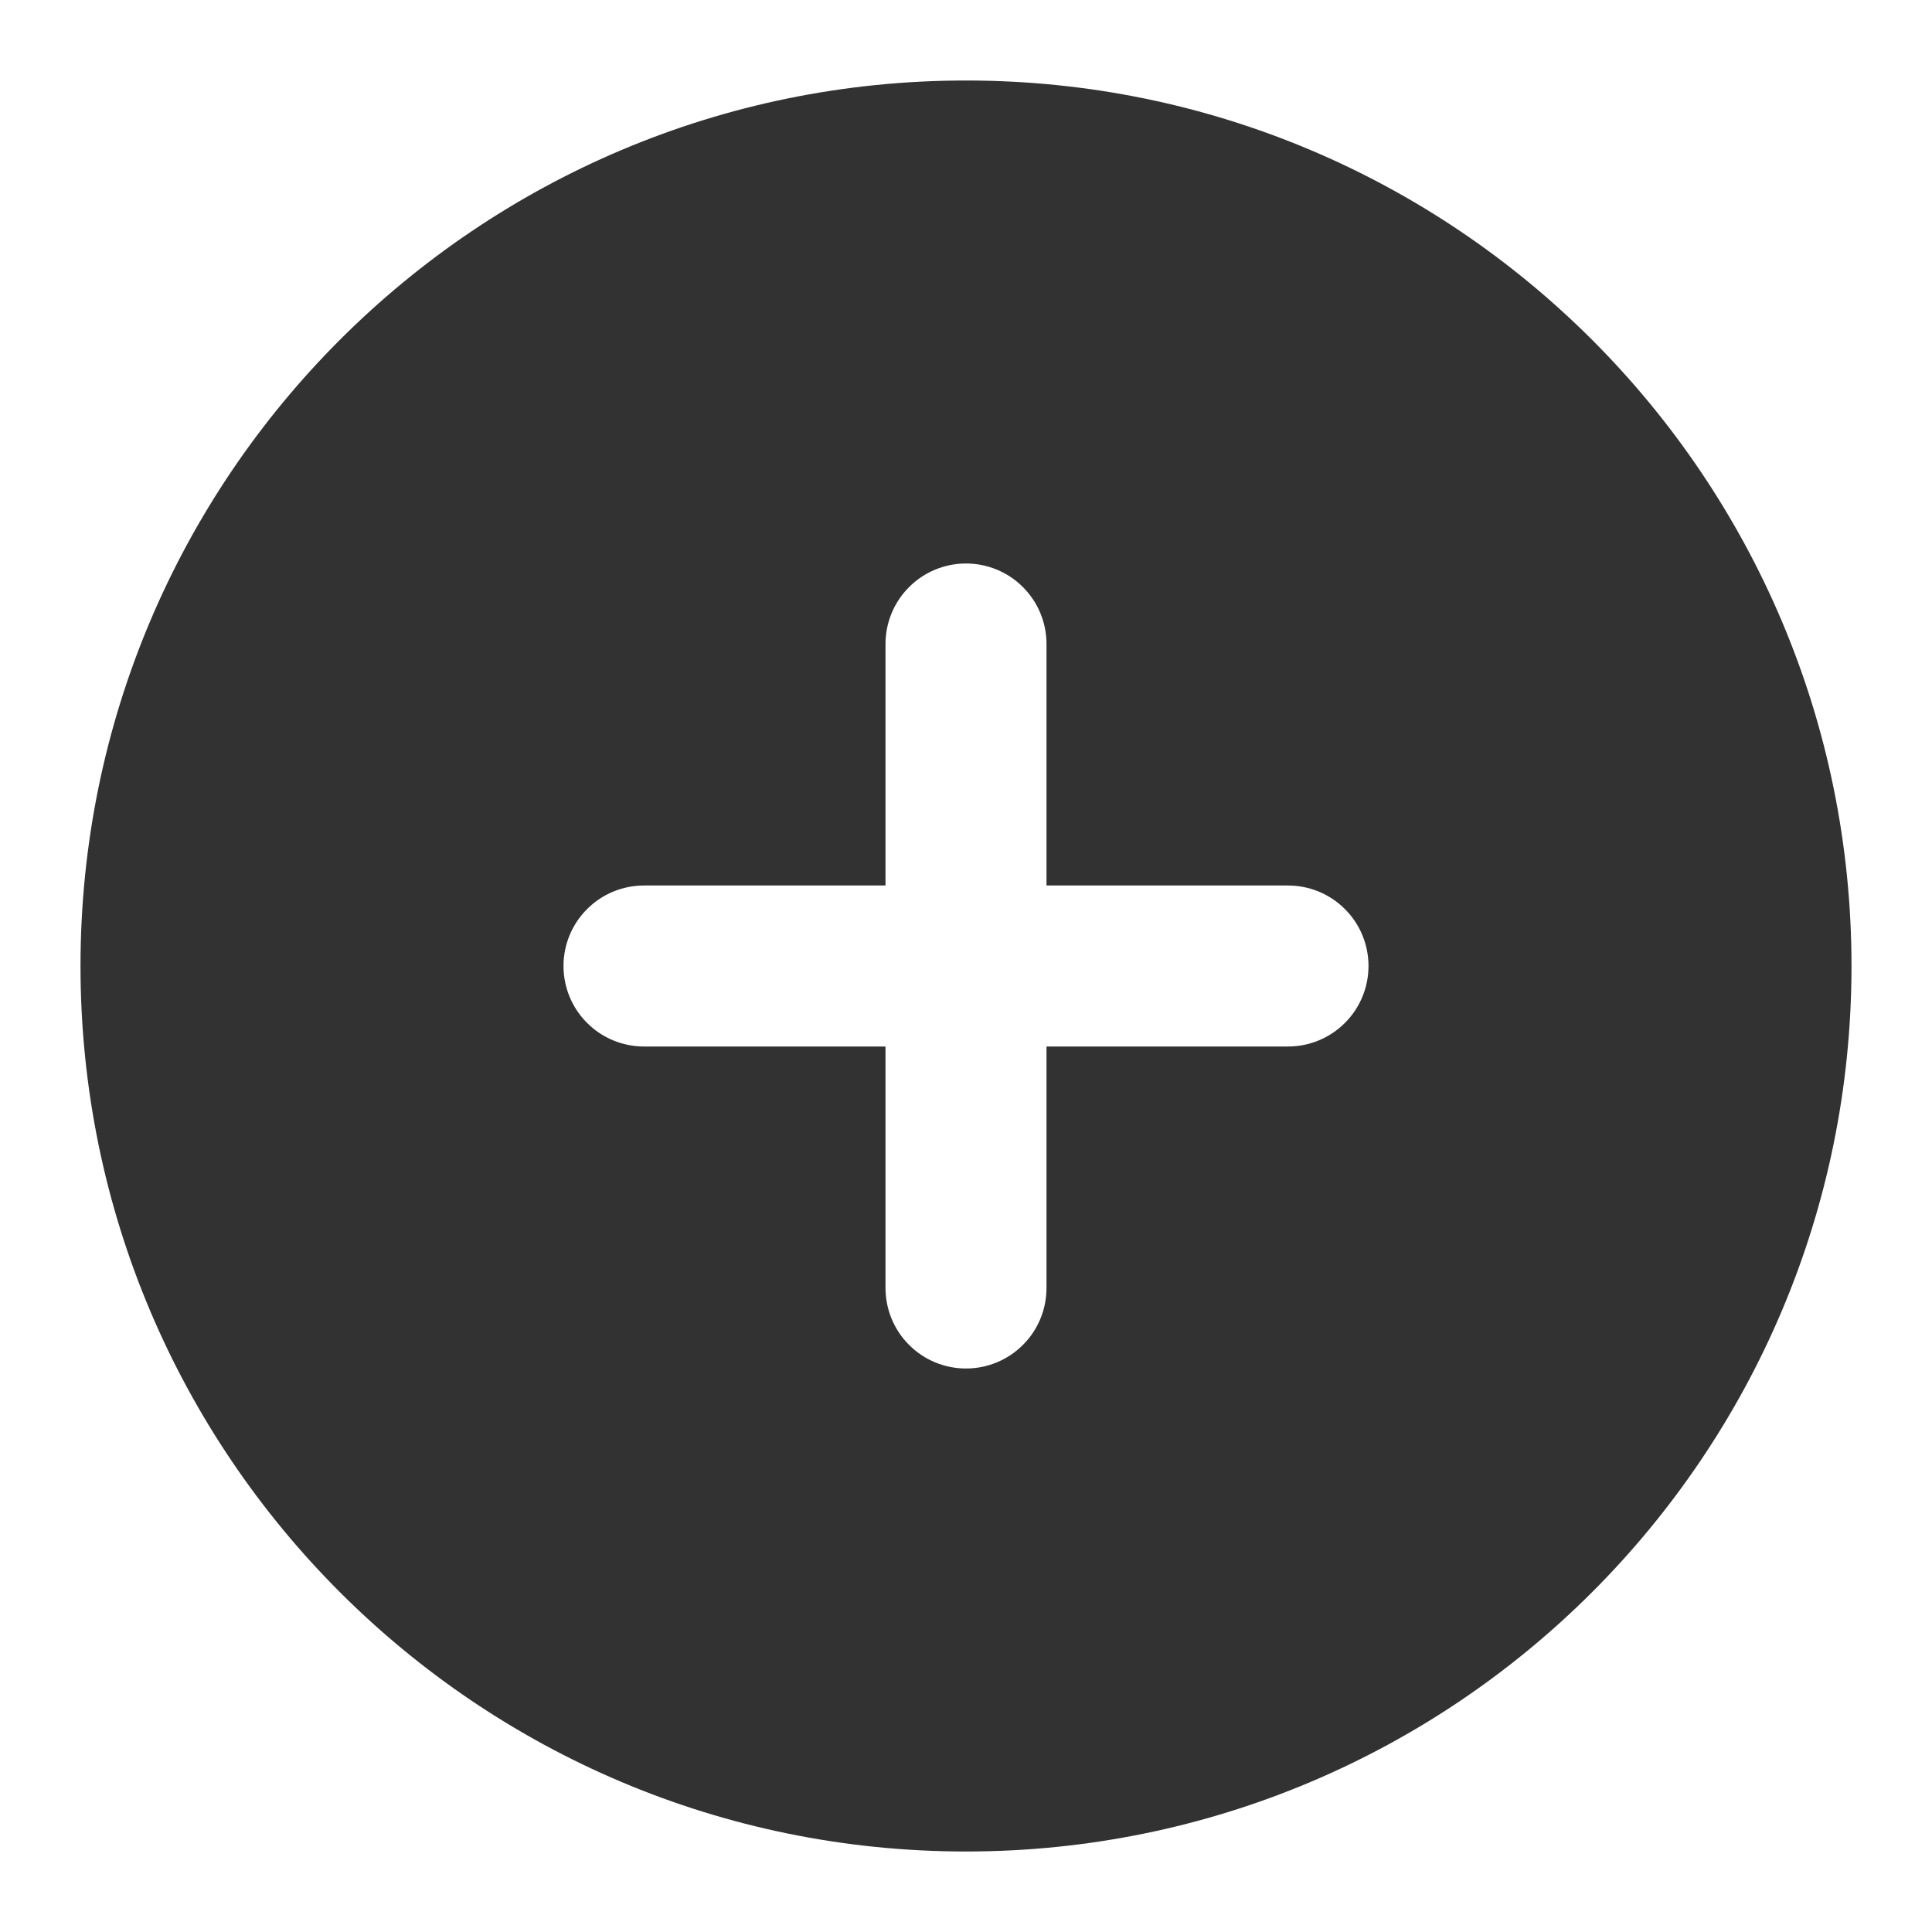
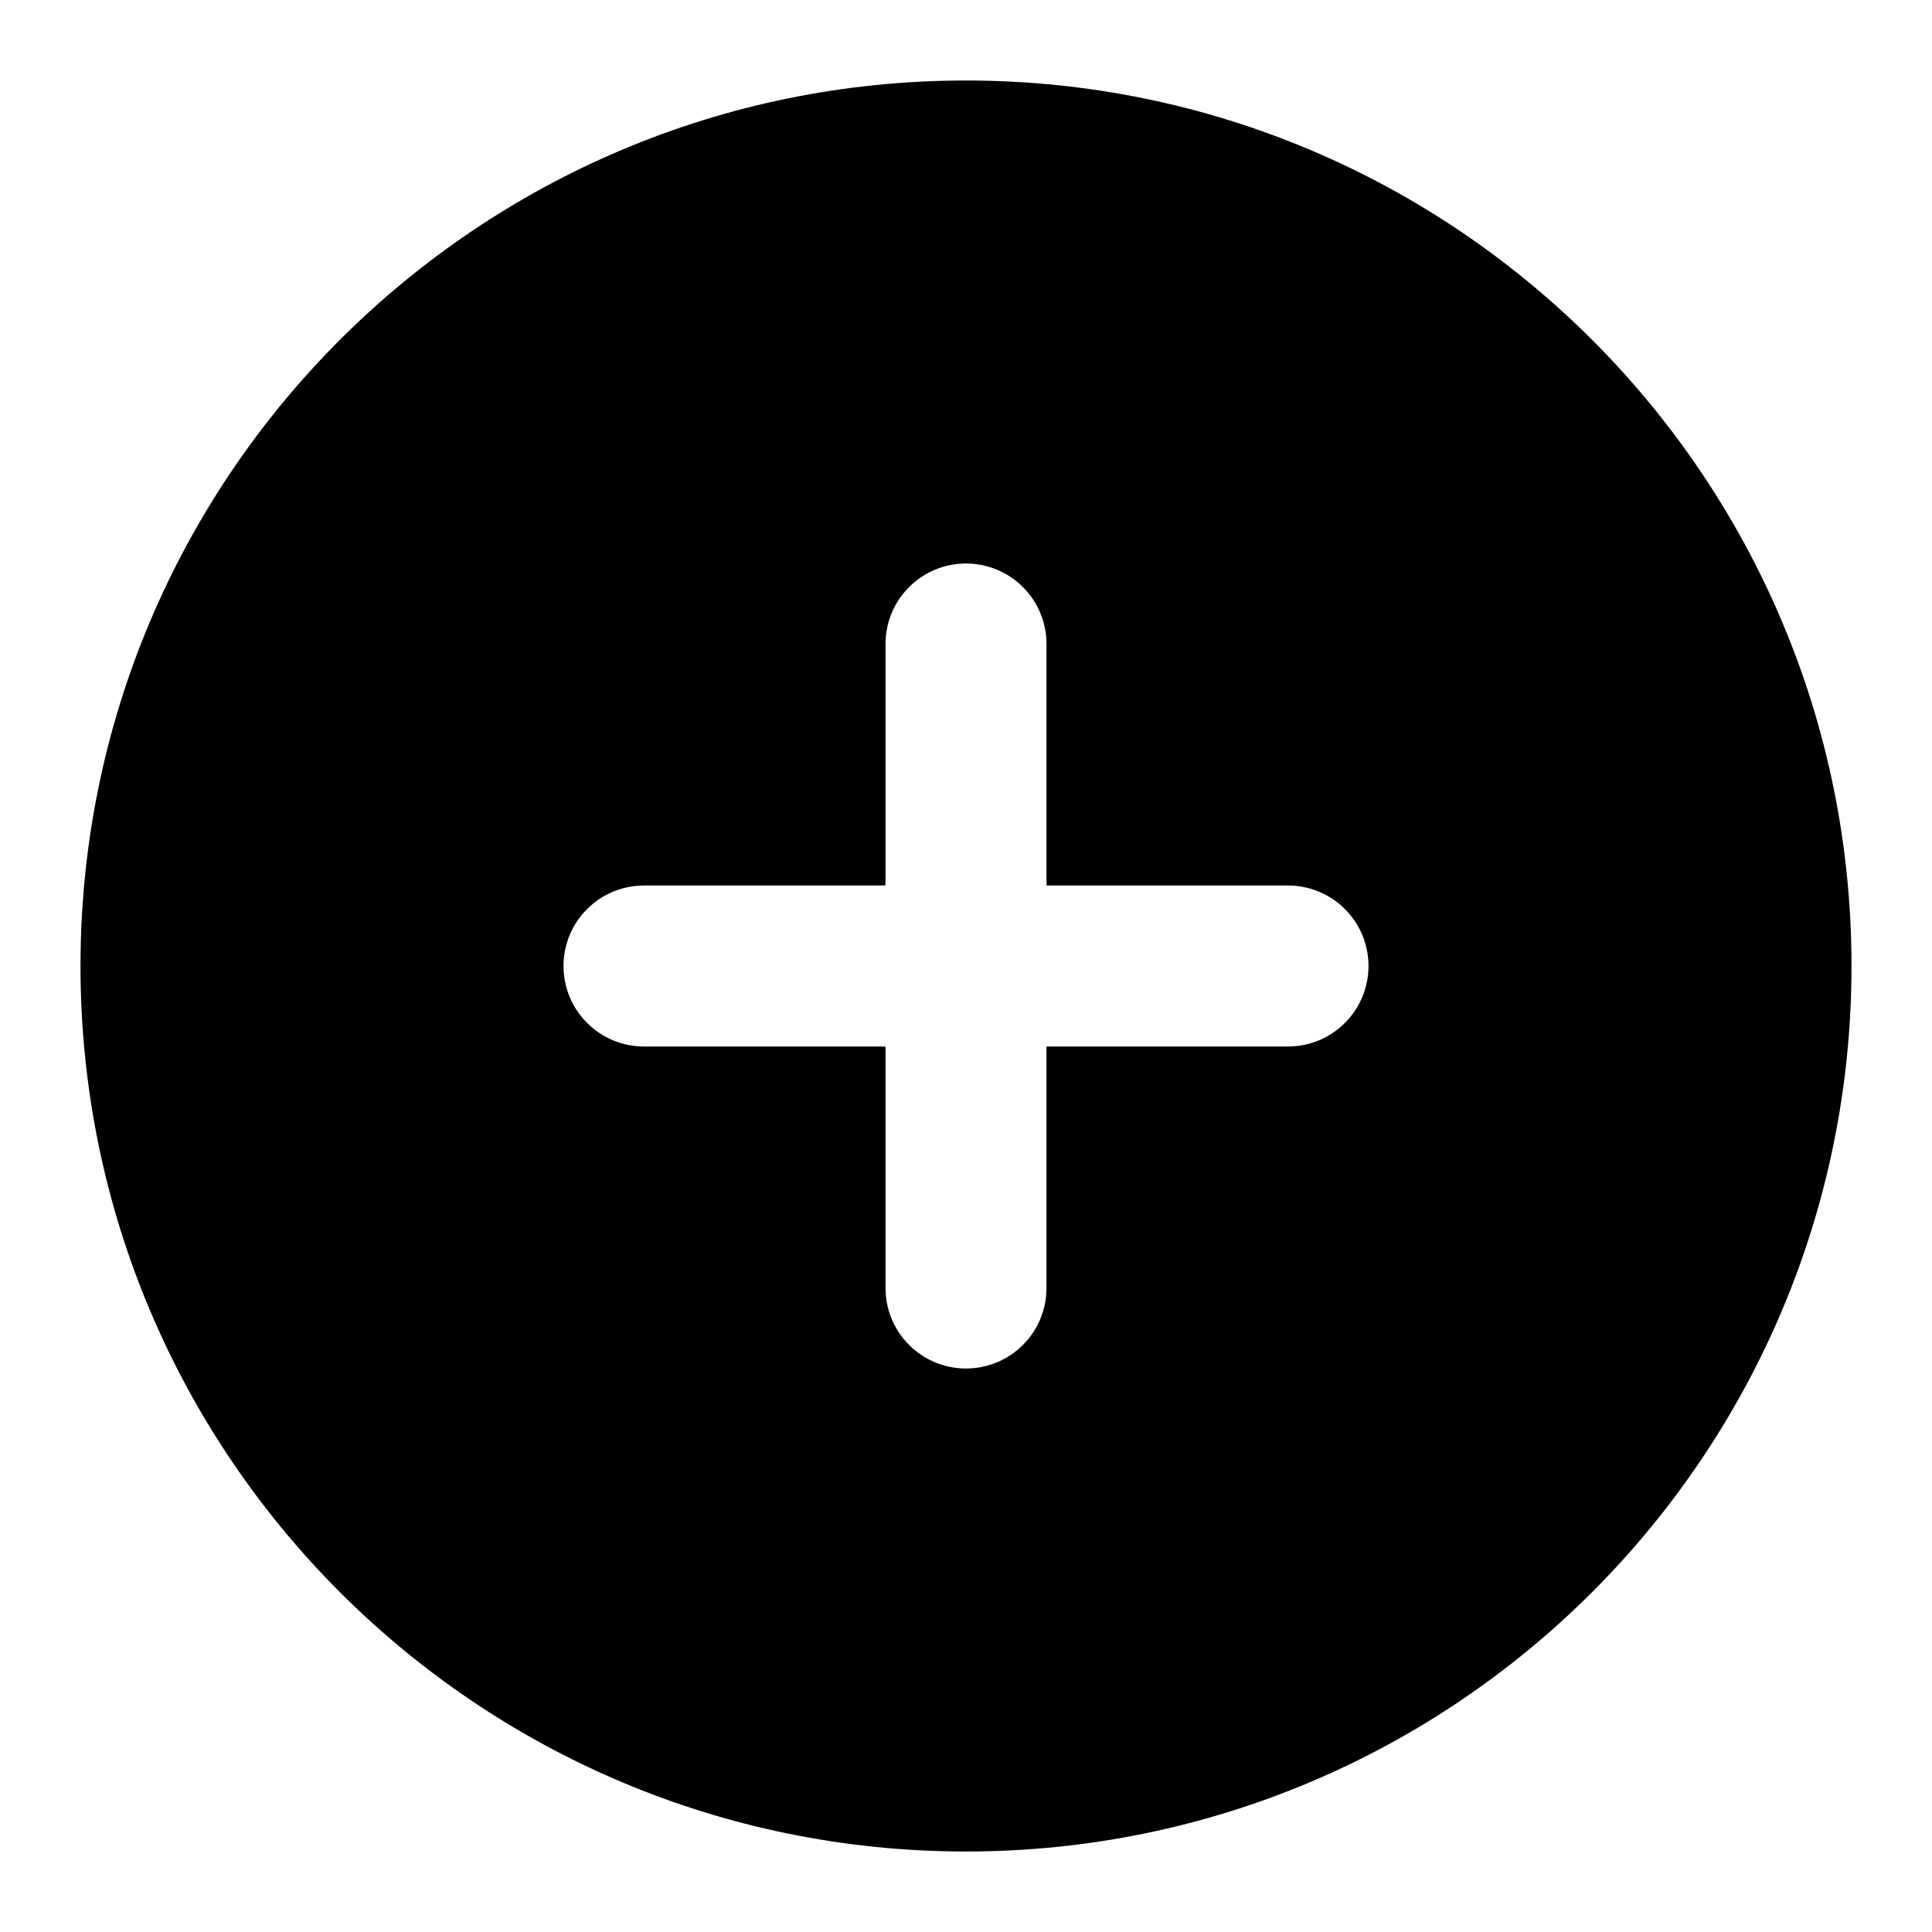
- <svg xmlns="http://www.w3.org/2000/svg" width="24" height="24" viewBox="0 0 24 24" fill="none">
-   <path fill-rule="evenodd" clip-rule="evenodd" d="M12 1C5.925 1 1 5.925 1 12C1 18.075 5.925 23 12 23C18.075 23 23 18.075 23 12C23 5.925 18.075 1 12 1ZM13 16C13 16.265 12.895 16.52 12.707 16.707C12.52 16.895 12.265 17 12 17C11.735 17 11.48 16.895 11.293 16.707C11.105 16.52 11 16.265 11 16V13H8C7.735 13 7.48 12.895 7.293 12.707C7.105 12.52 7 12.265 7 12C7 11.735 7.105 11.48 7.293 11.293C7.48 11.105 7.735 11 8 11H11V8C11 7.735 11.105 7.48 11.293 7.293C11.48 7.105 11.735 7 12 7C12.265 7 12.52 7.105 12.707 7.293C12.895 7.48 13 7.735 13 8V11H16C16.265 11 16.52 11.105 16.707 11.293C16.895 11.48 17 11.735 17 12C17 12.265 16.895 12.52 16.707 12.707C16.52 12.895 16.265 13 16 13H13V16Z" fill="#323232" />
+ <svg xmlns="http://www.w3.org/2000/svg" width="18" height="18" viewBox="0 0 24 24" fill="none">
+   <path fill-rule="evenodd" clip-rule="evenodd" d="M12 1C5.925 1 1 5.925 1 12C1 18.075 5.925 23 12 23C18.075 23 23 18.075 23 12C23 5.925 18.075 1 12 1ZM13 16C13 16.265 12.895 16.52 12.707 16.707C12.52 16.895 12.265 17 12 17C11.735 17 11.48 16.895 11.293 16.707C11.105 16.52 11 16.265 11 16V13H8C7.735 13 7.48 12.895 7.293 12.707C7.105 12.52 7 12.265 7 12C7 11.735 7.105 11.48 7.293 11.293C7.48 11.105 7.735 11 8 11H11V8C11 7.735 11.105 7.48 11.293 7.293C11.48 7.105 11.735 7 12 7C12.265 7 12.52 7.105 12.707 7.293C12.895 7.48 13 7.735 13 8V11H16C16.265 11 16.52 11.105 16.707 11.293C16.895 11.48 17 11.735 17 12C17 12.265 16.895 12.52 16.707 12.707C16.52 12.895 16.265 13 16 13H13V16Z" fill="#000000" />
</svg>
